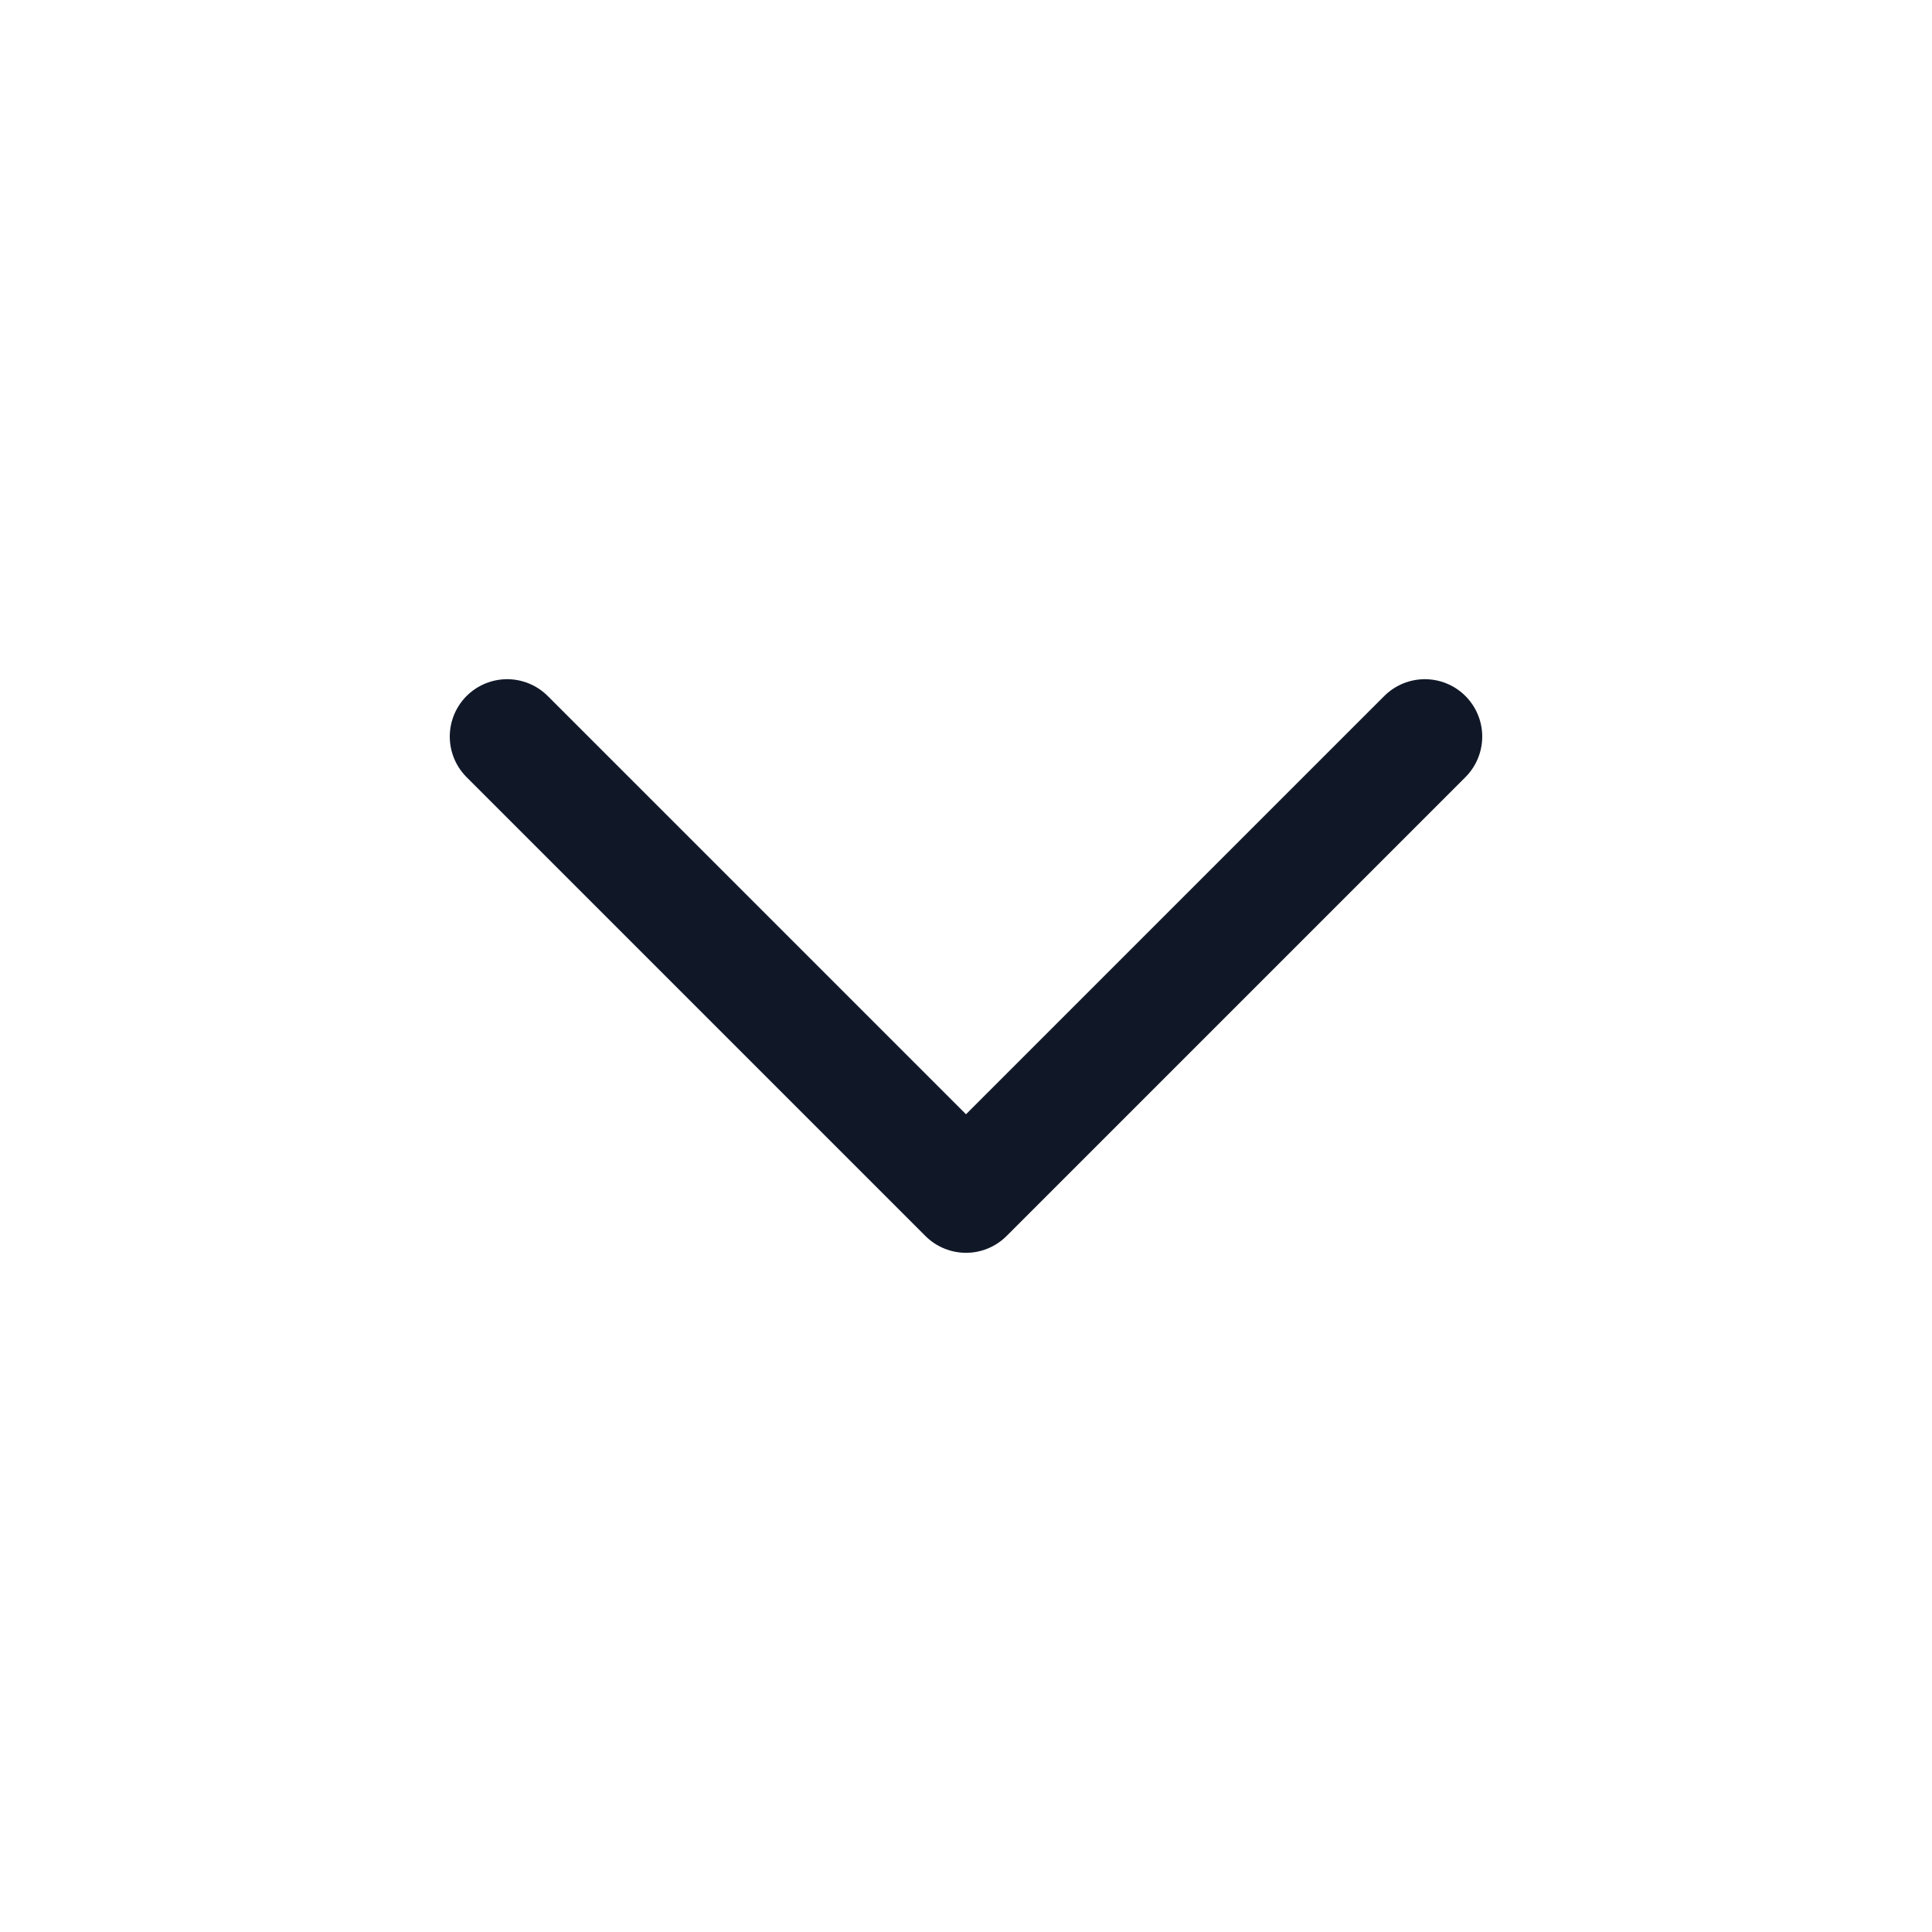
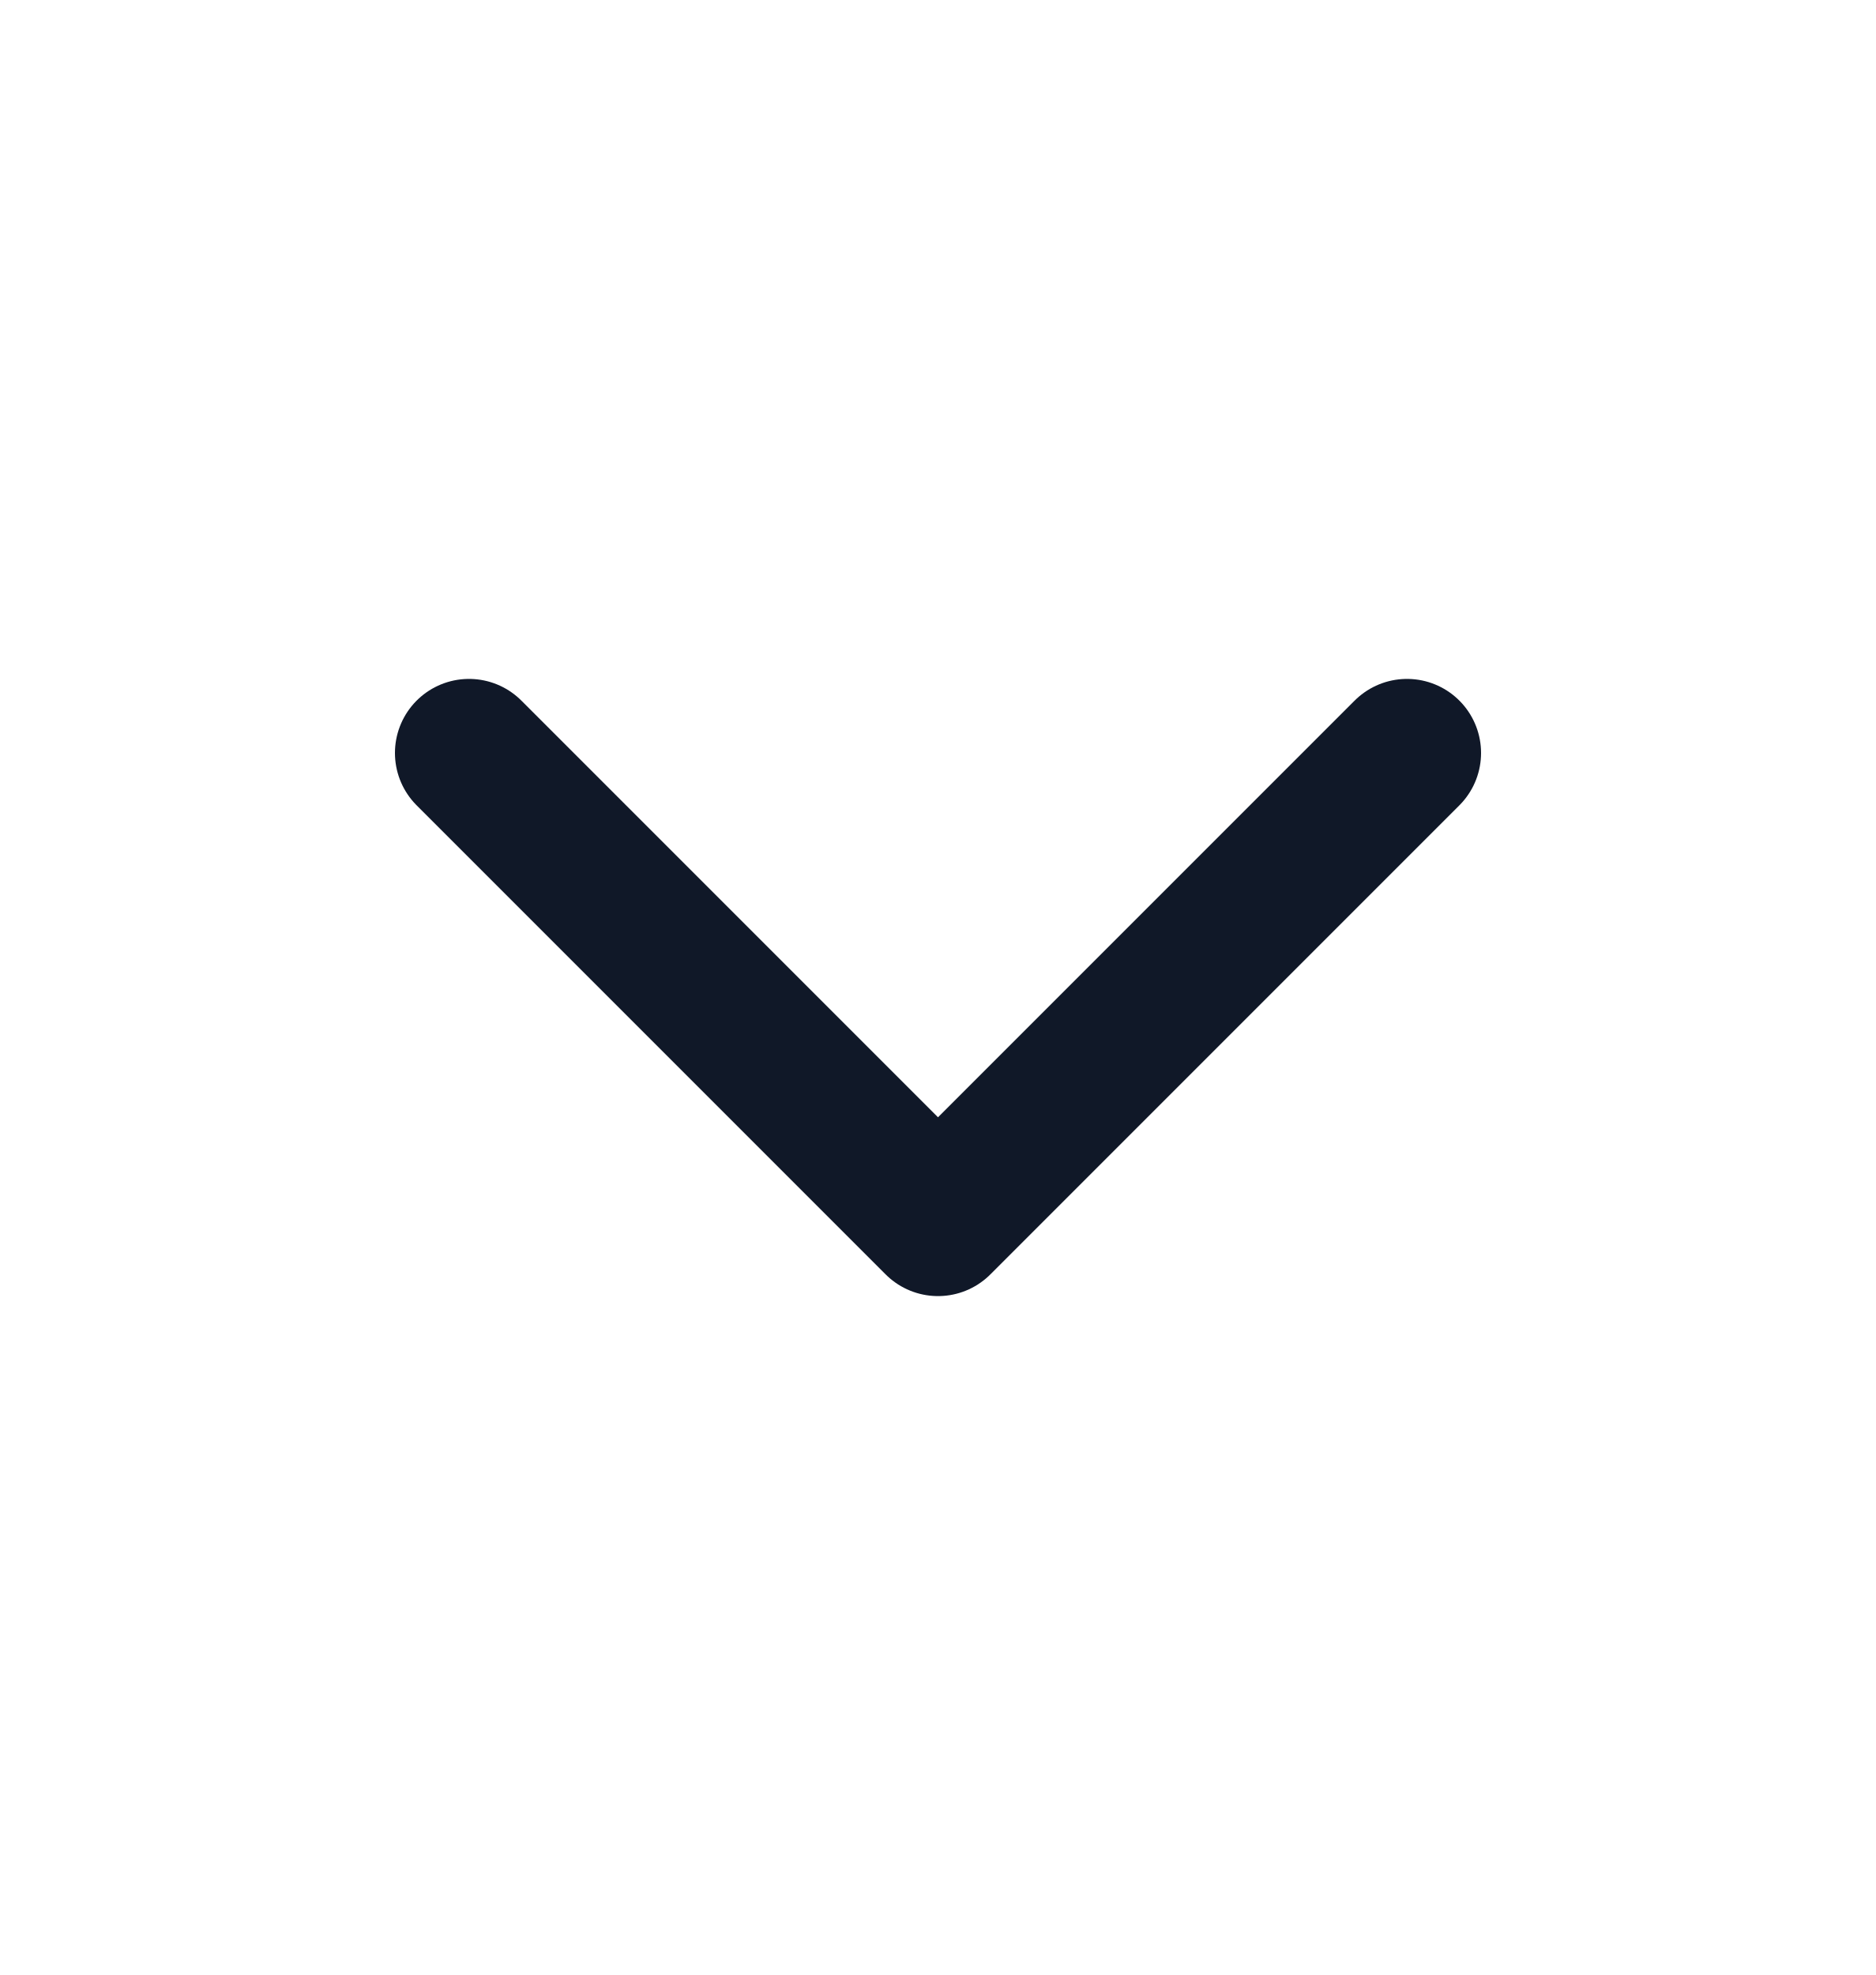
- <svg xmlns="http://www.w3.org/2000/svg" width="20" height="20" viewBox="0 0 20 20" fill="none">
-   <path d="M5.25 7.625L10 12.375L14.75 7.625" stroke="#101828" stroke-width="1.188" stroke-linecap="round" stroke-linejoin="round" />
+ <svg xmlns="http://www.w3.org/2000/svg" width="19" height="20" viewBox="0 0 19 20" fill="none">
+   <path d="M4.75 7.625L9.5 12.375L14.25 7.625" stroke="#101828" stroke-width="1.5" stroke-linecap="round" stroke-linejoin="round" />
</svg>
